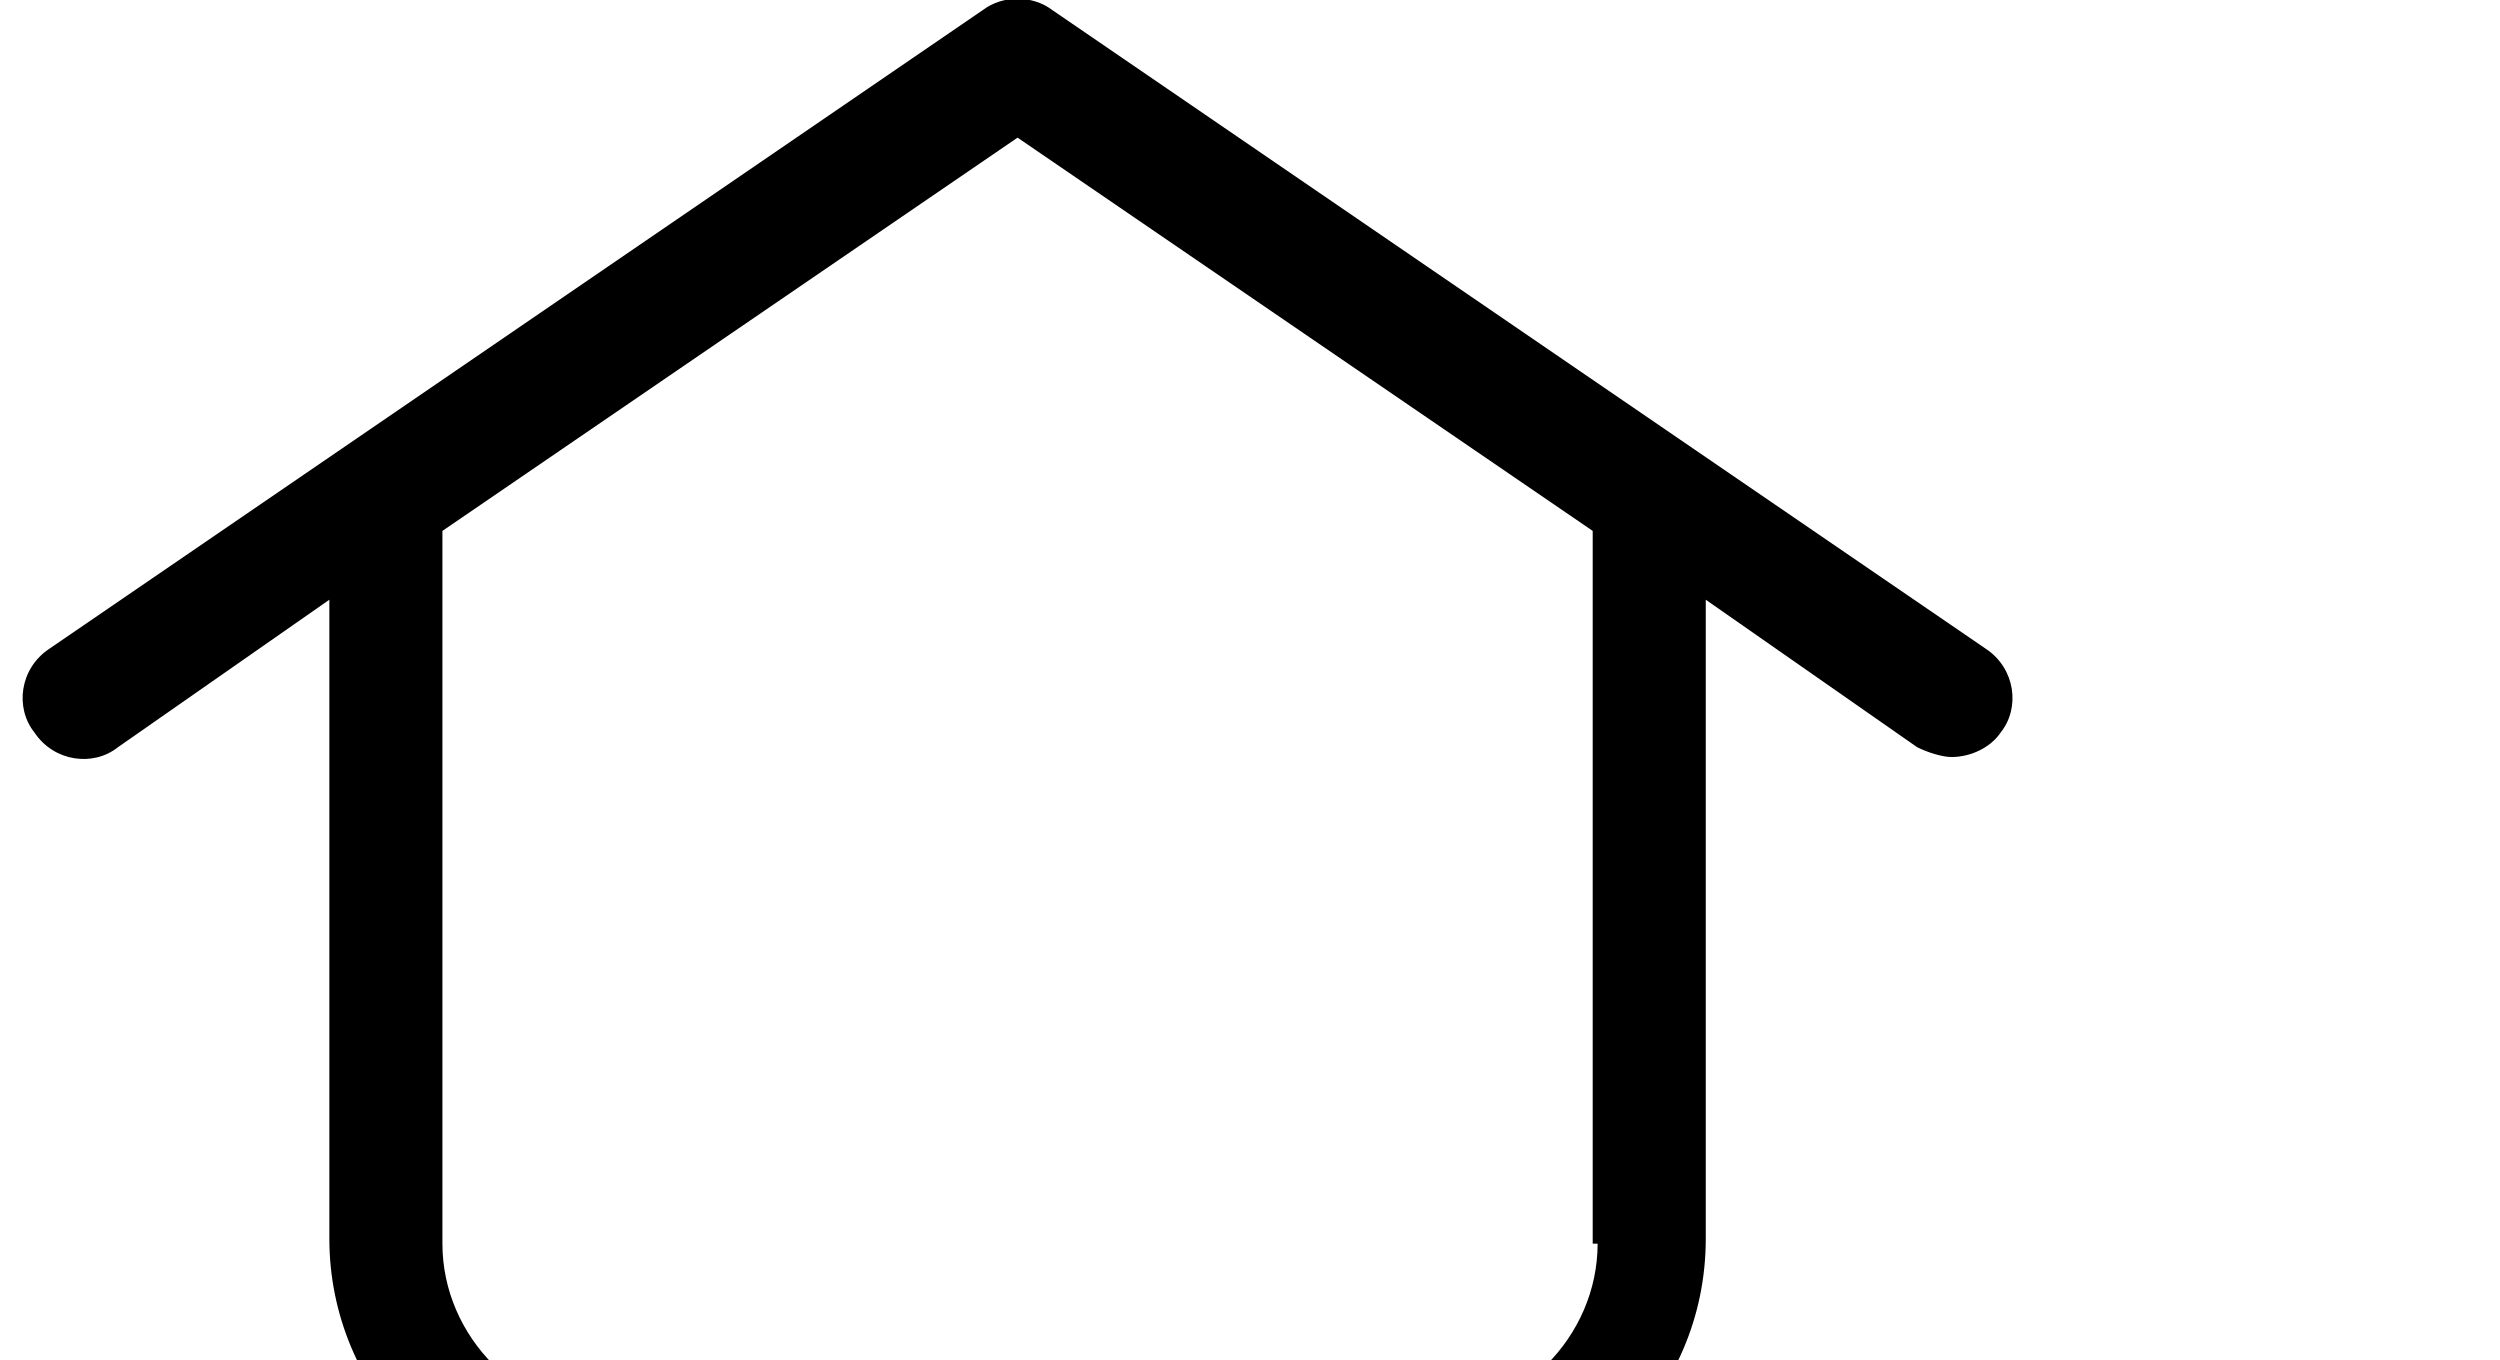
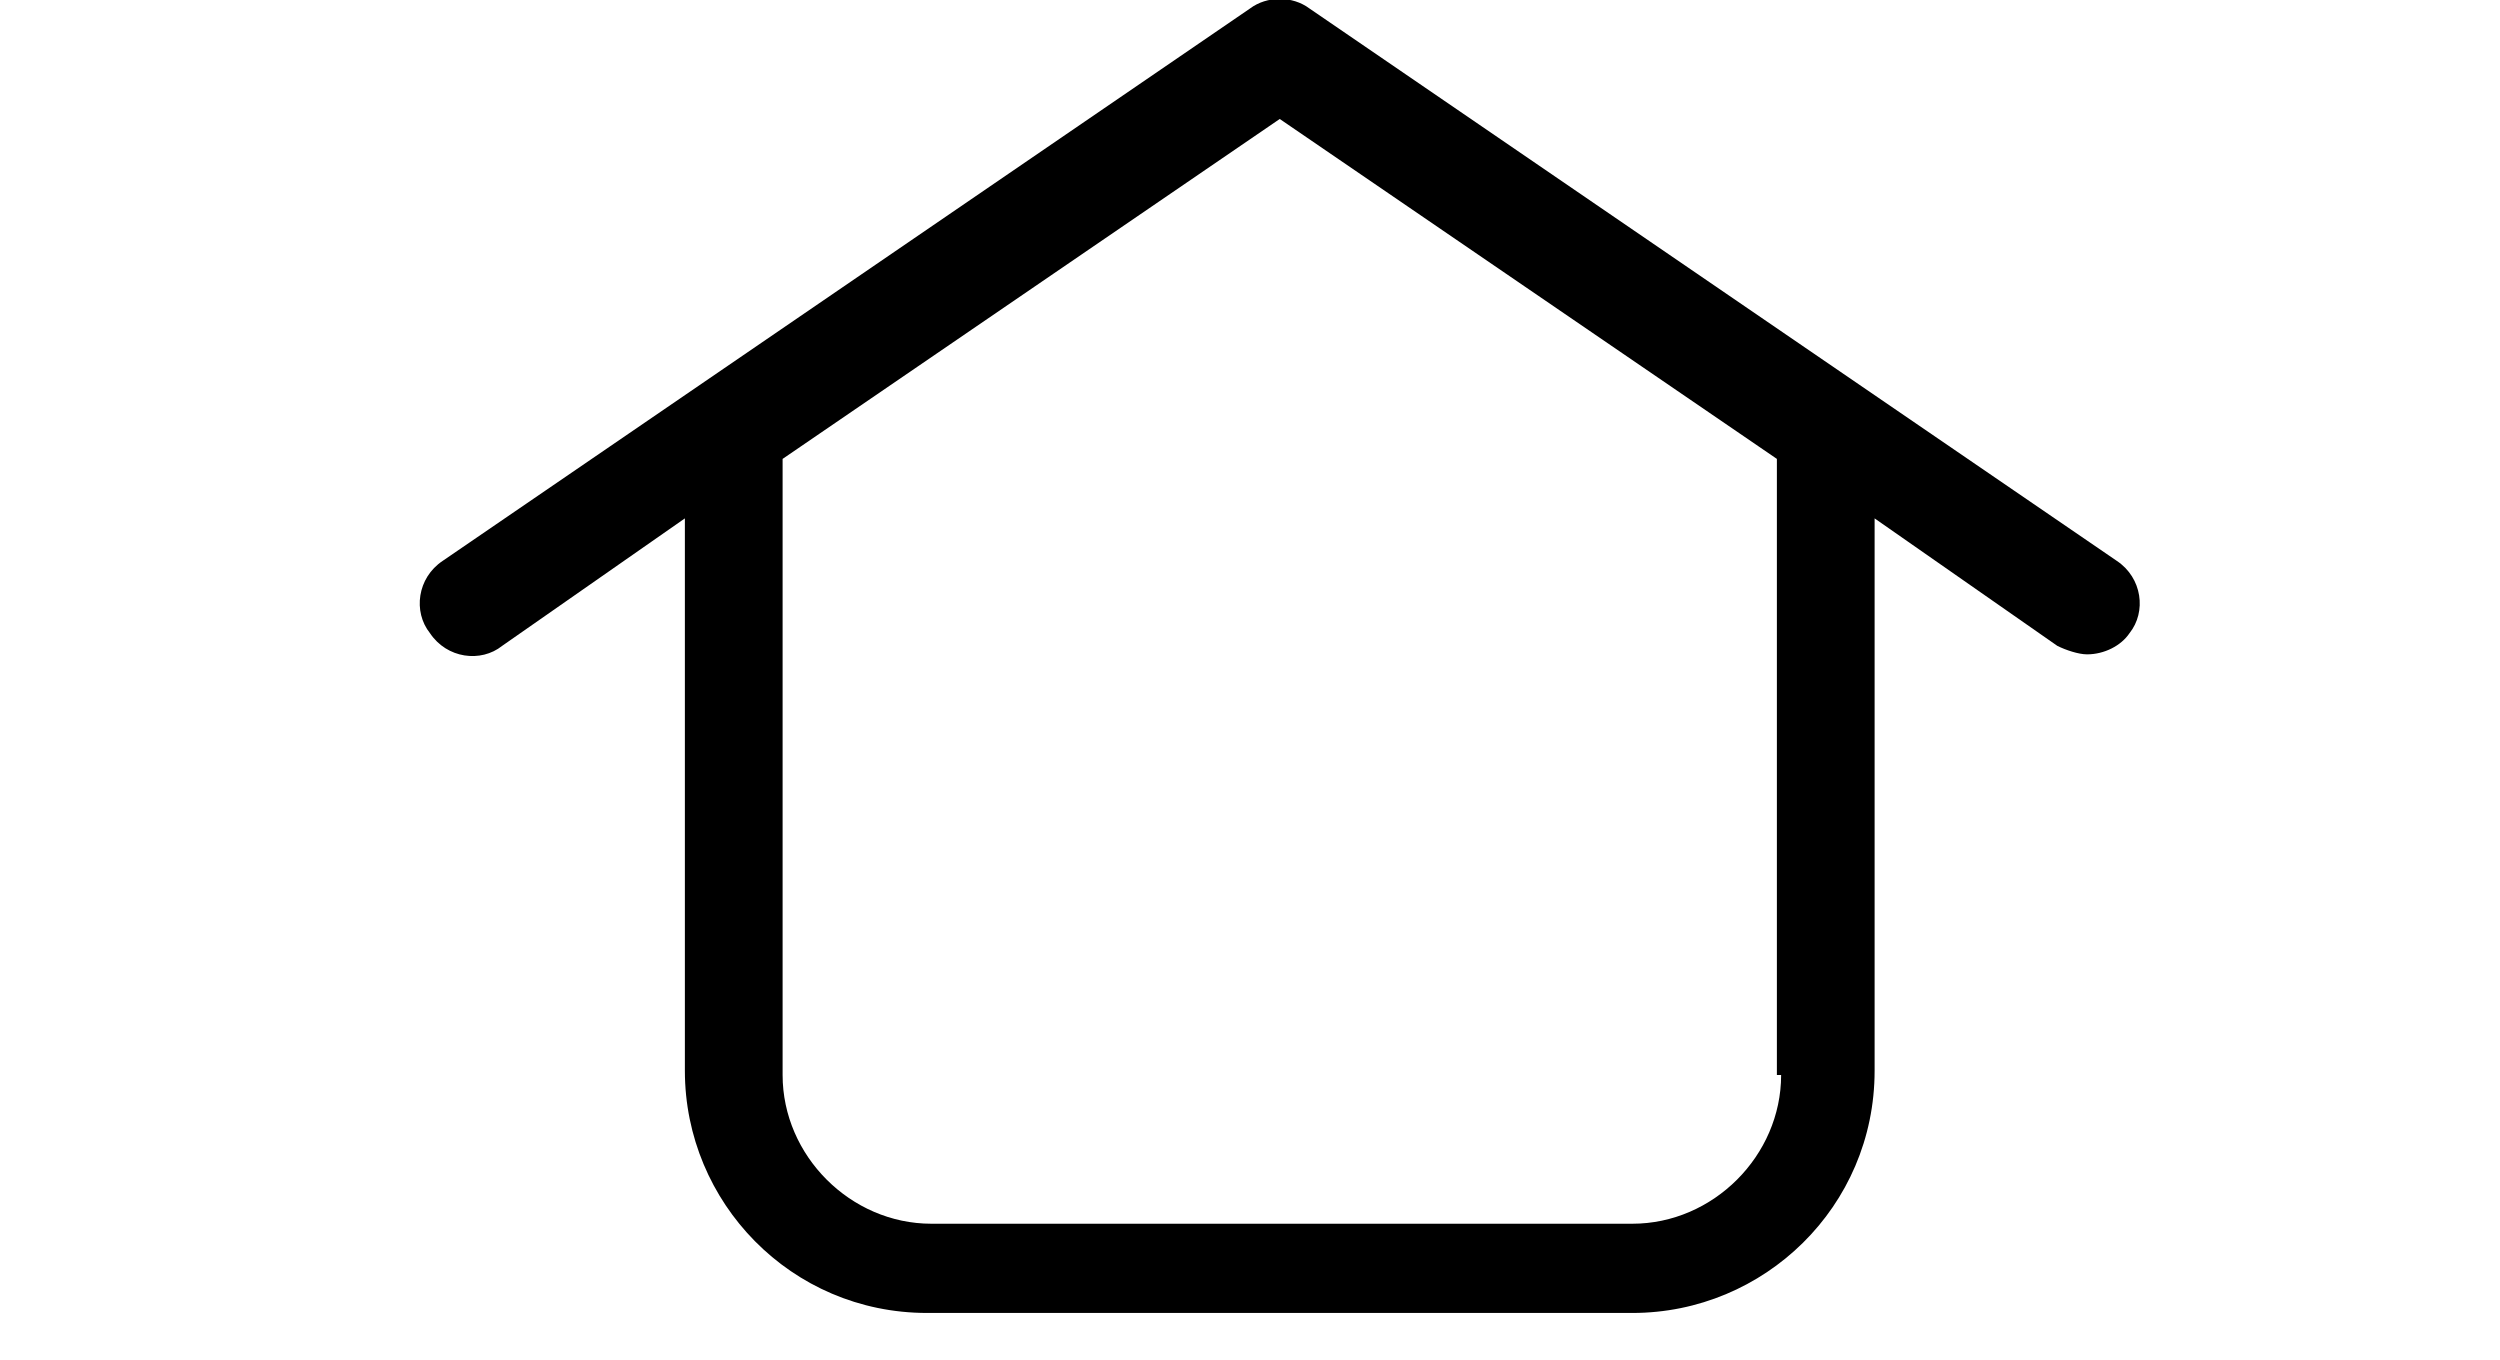
- <svg xmlns="http://www.w3.org/2000/svg" version="1.1" id="Ebene_1" x="0px" y="0px" width="50.857" height="27.66" viewBox="0 0 50.857 27.66" style="enable-background:new 0 0 41.4 31;" xml:space="preserve">
+ <svg xmlns="http://www.w3.org/2000/svg" version="1.1" id="Ebene_1" x="0px" y="0px" width="50.857" height="27.66" viewBox="0 0 40 32" style="enable-background:new 0 0 41.4 31;" xml:space="preserve">
  <path class="st0" d="M40.4,13.2l-19-13c-0.4-0.3-1-0.3-1.4,0l-19,13c-0.6,0.4-0.7,1.2-0.3,1.7c0.4,0.6,1.2,0.7,1.7,0.3l4.3-3v13  c0,3.1,2.5,5.7,5.7,5.7H29c3.1,0,5.7-2.5,5.7-5.7v-13l4.3,3c0.2,0.1,0.5,0.2,0.7,0.2c0.4,0,0.8-0.2,1-0.5  C41.1,14.4,41,13.6,40.4,13.2z M32.5,25.3c0,1.9-1.6,3.5-3.5,3.5H12.5c-1.9,0-3.5-1.6-3.5-3.5V10.8l11.7-8l11.7,8V25.3z" />
</svg>
